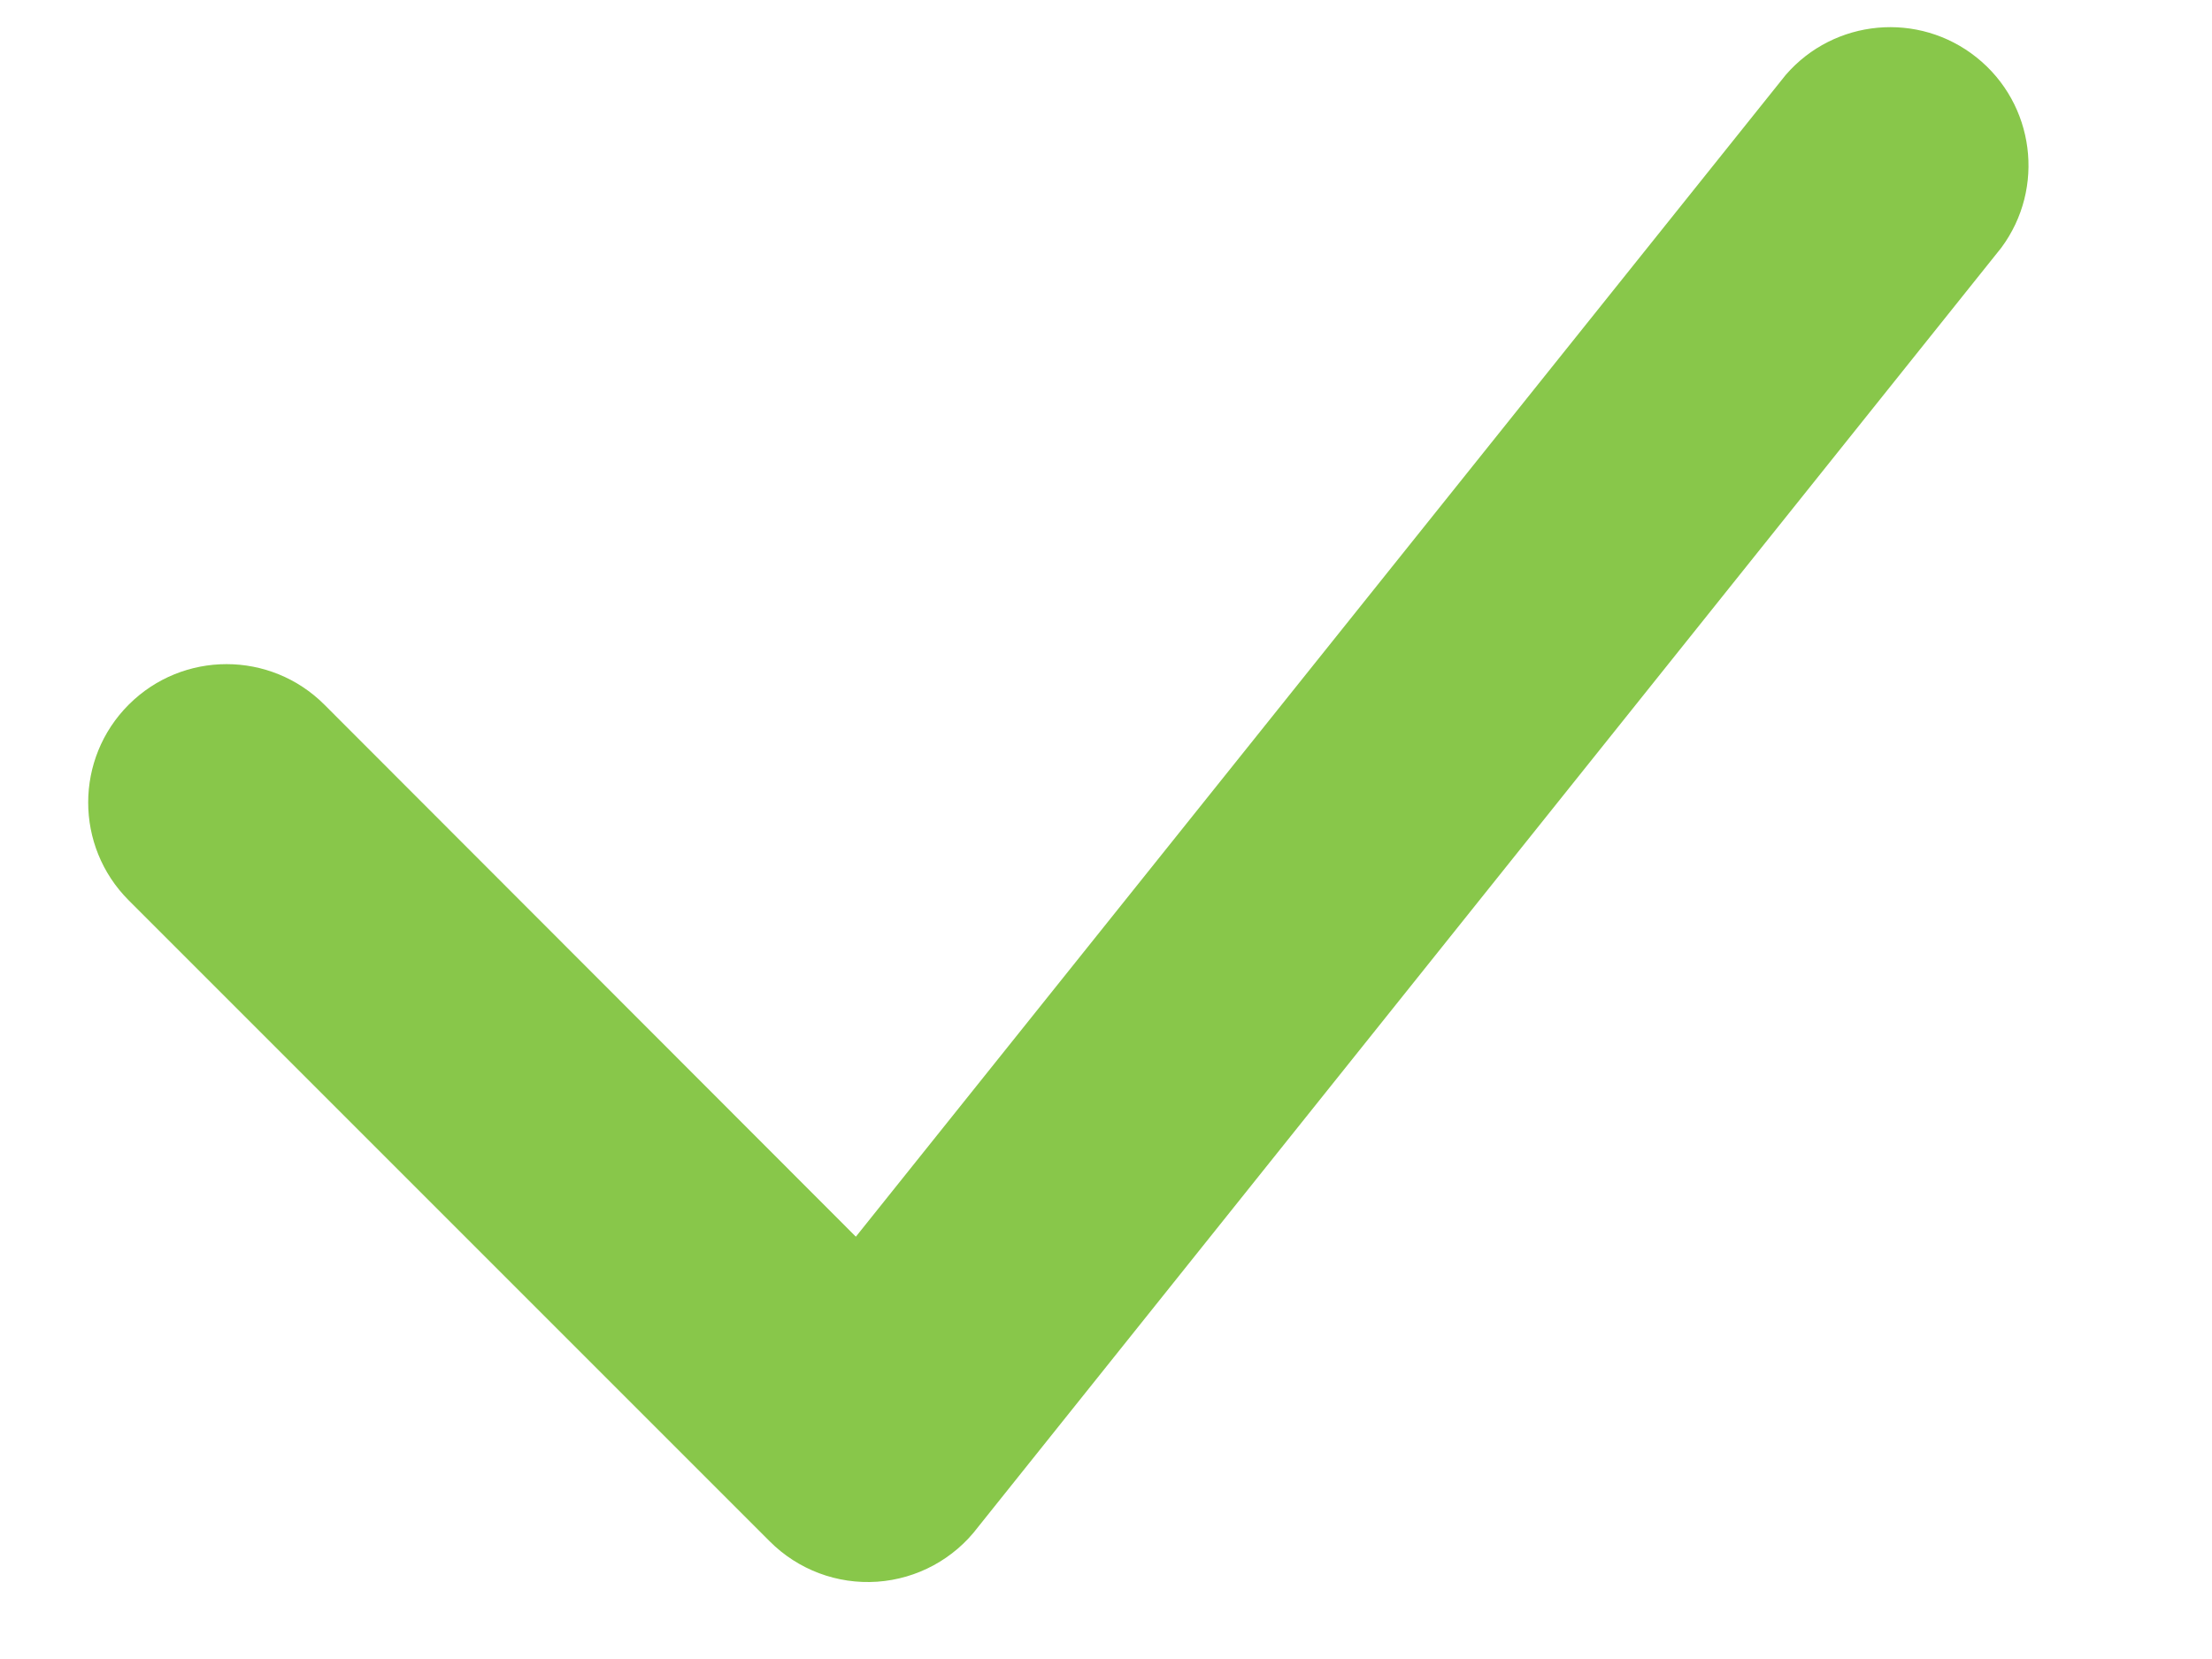
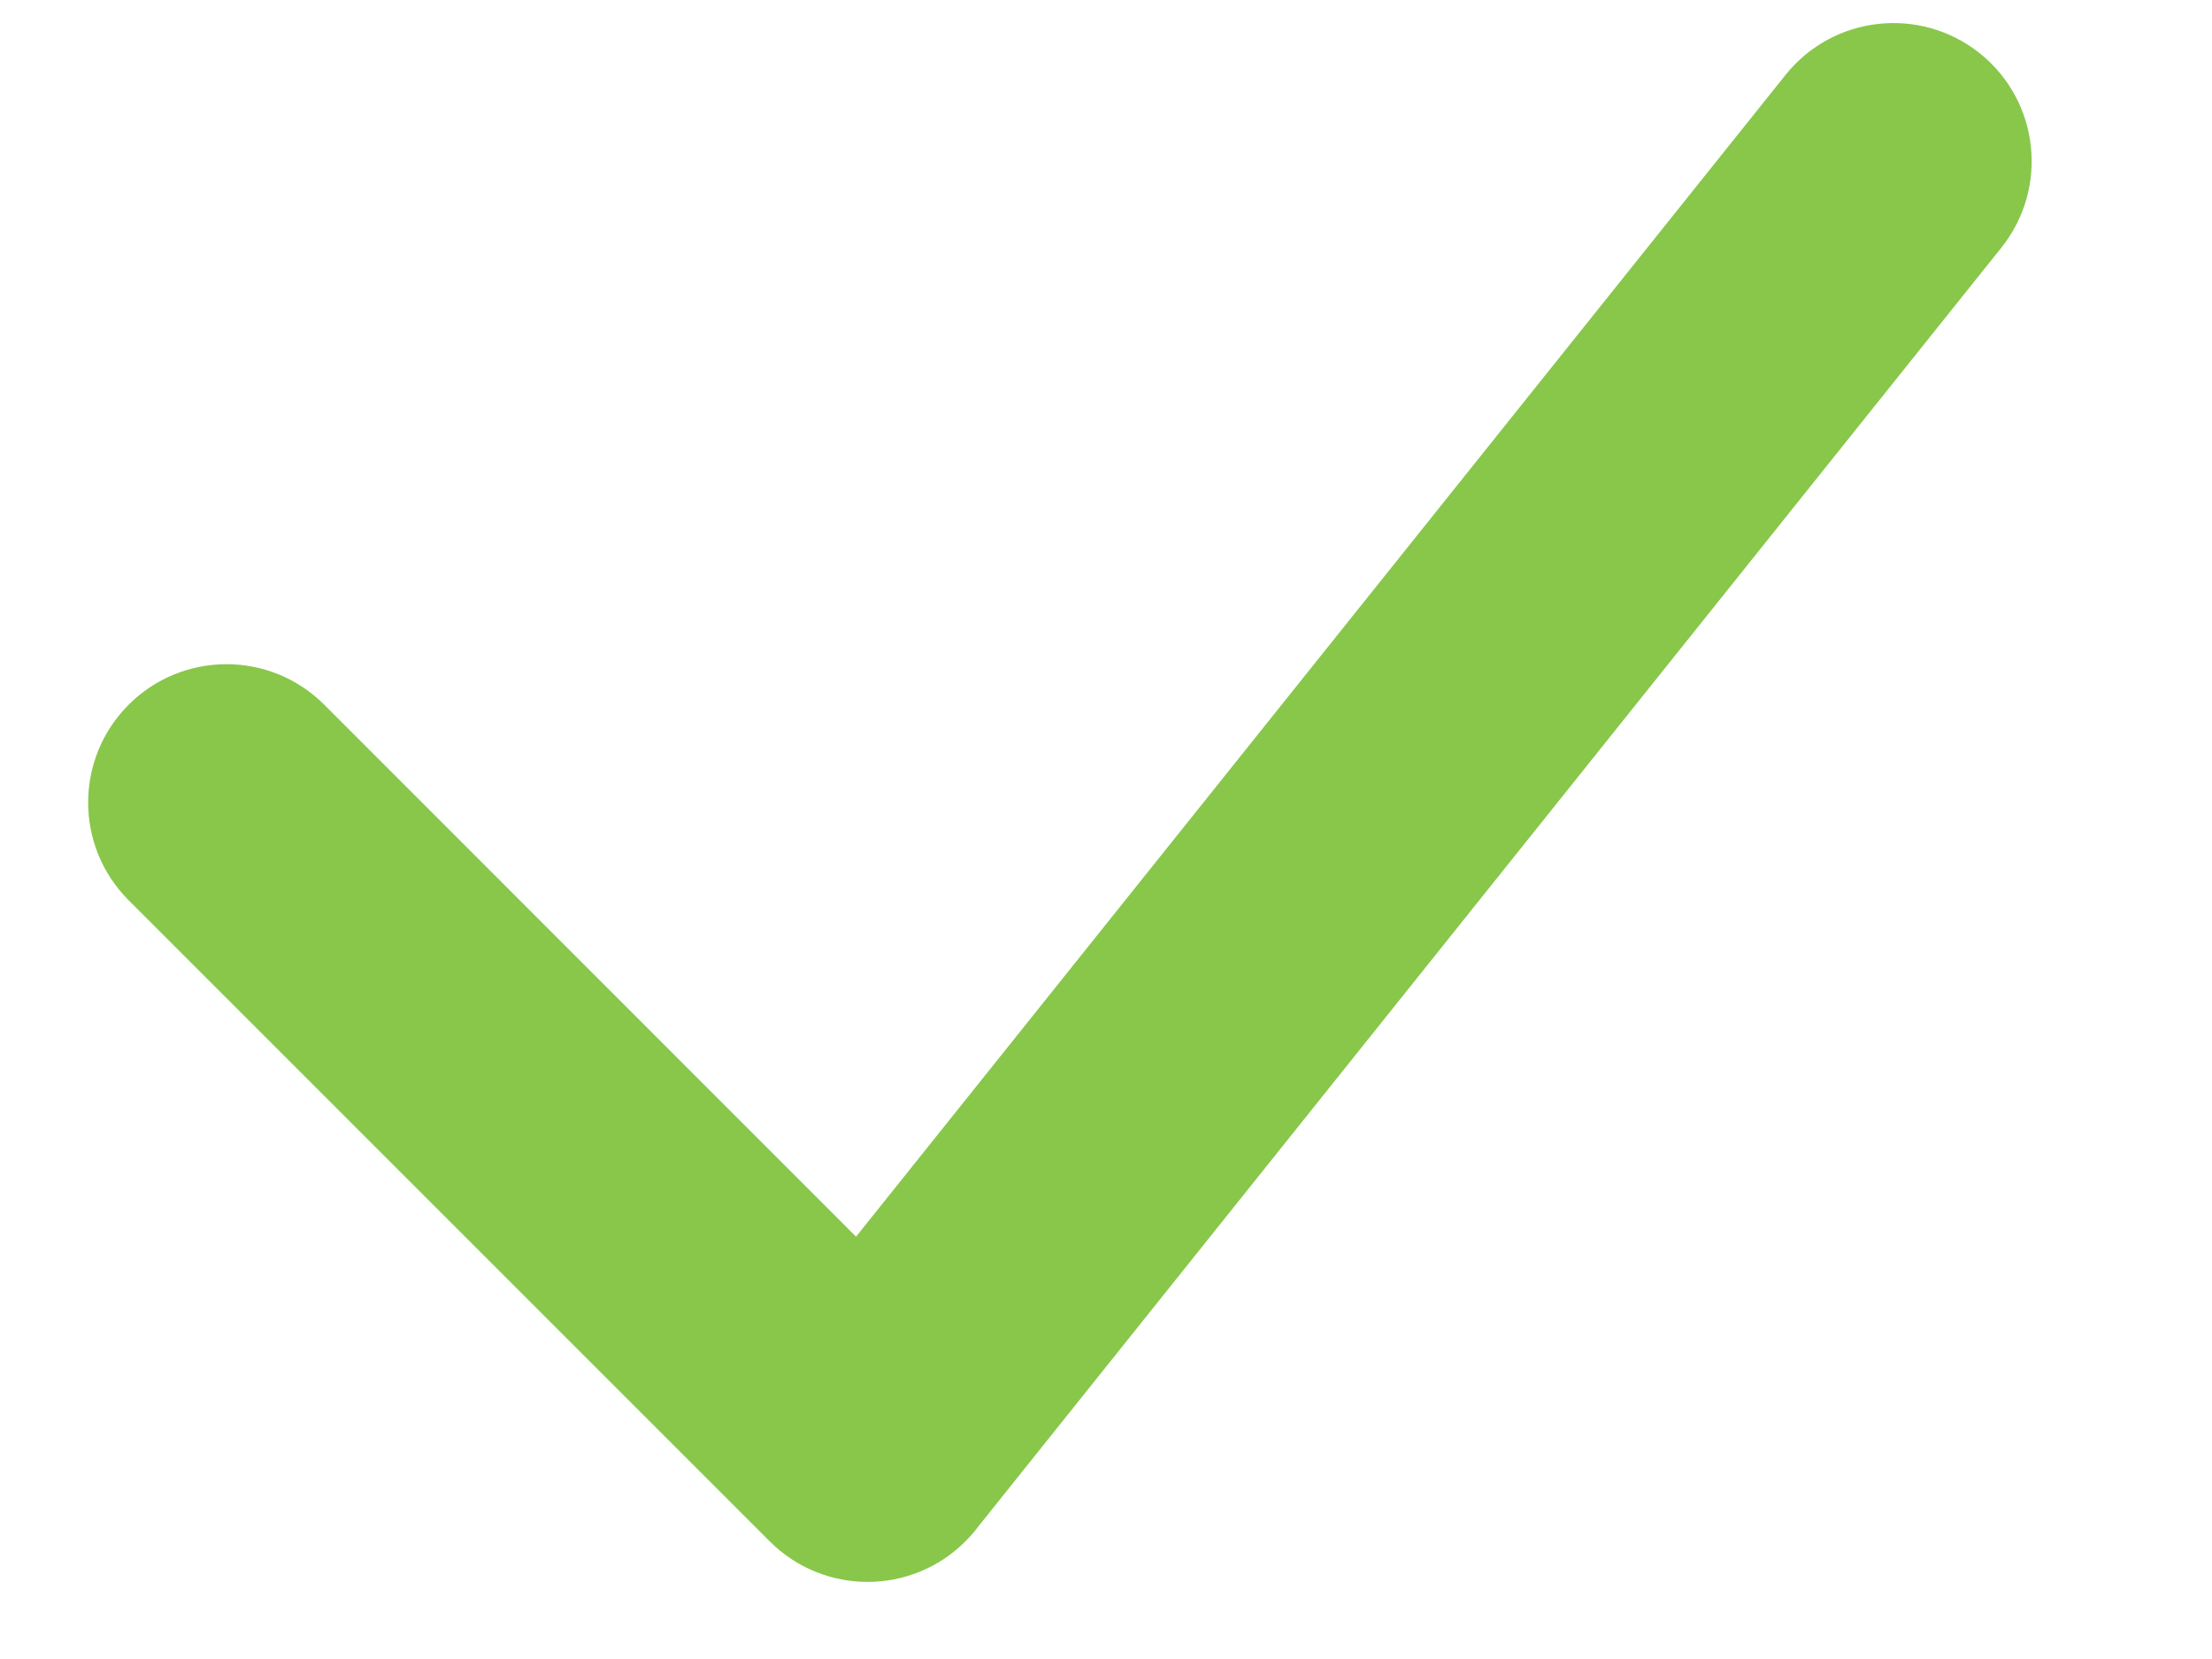
- <svg xmlns="http://www.w3.org/2000/svg" width="12" height="9" fill="none">
-   <path fill-rule="evenodd" clip-rule="evenodd" d="M10.857 1.344a.75.75 0 00-1.17-.937L4.643 6.709 1.76 3.823A.75.75 0 00.698 4.884l3.478 3.478a.75.75 0 001.13-.078l5.551-6.94z" fill="#88C74A" />
+ <svg xmlns="http://www.w3.org/2000/svg" width="12" height="9" viewBox="0 0 12 9" fill="none">
+   <path fill-rule="evenodd" clip-rule="evenodd" d="M10.857 1.344C11.116 1.02 11.064 0.548 10.74 0.289C10.417 0.031 9.945 0.083 9.686 0.407L4.644 6.709L1.759 3.823C1.466 3.53 0.991 3.53 0.698 3.823C0.405 4.116 0.405 4.591 0.698 4.884L4.176 8.362C4.469 8.655 4.944 8.655 5.237 8.362C5.262 8.337 5.285 8.311 5.305 8.284L10.857 1.344Z" fill="#88C74A" />
</svg>
